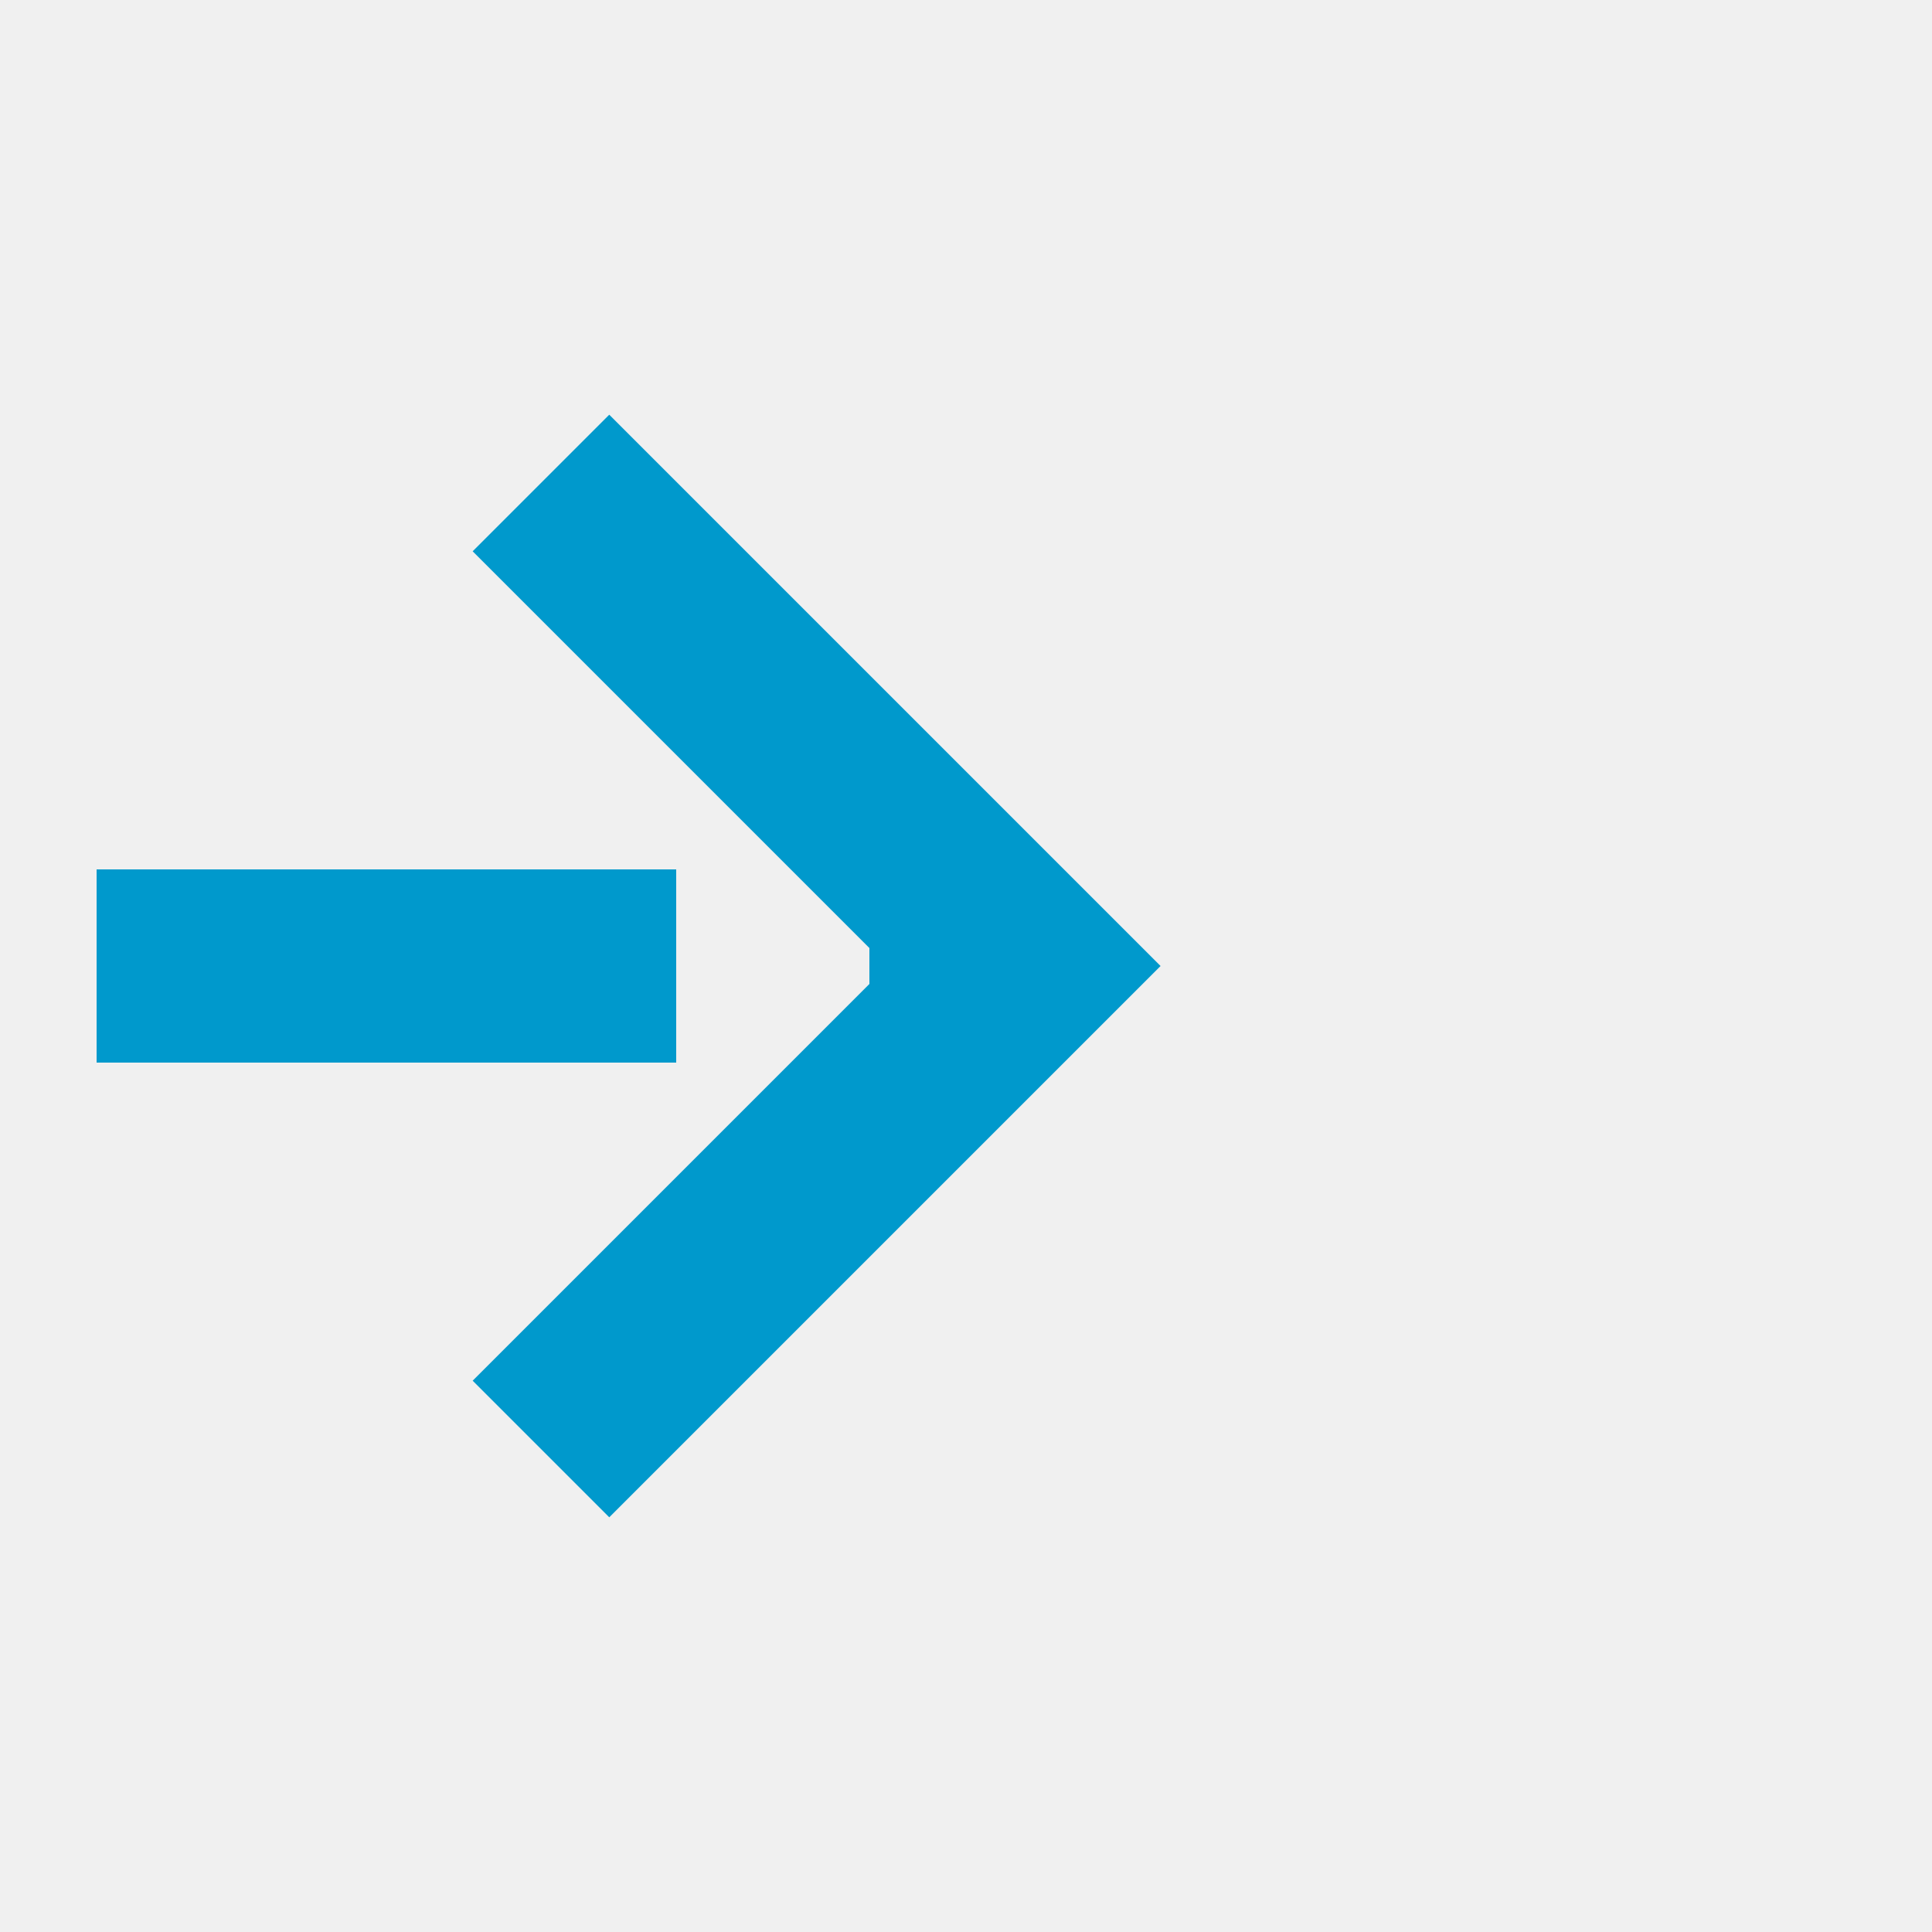
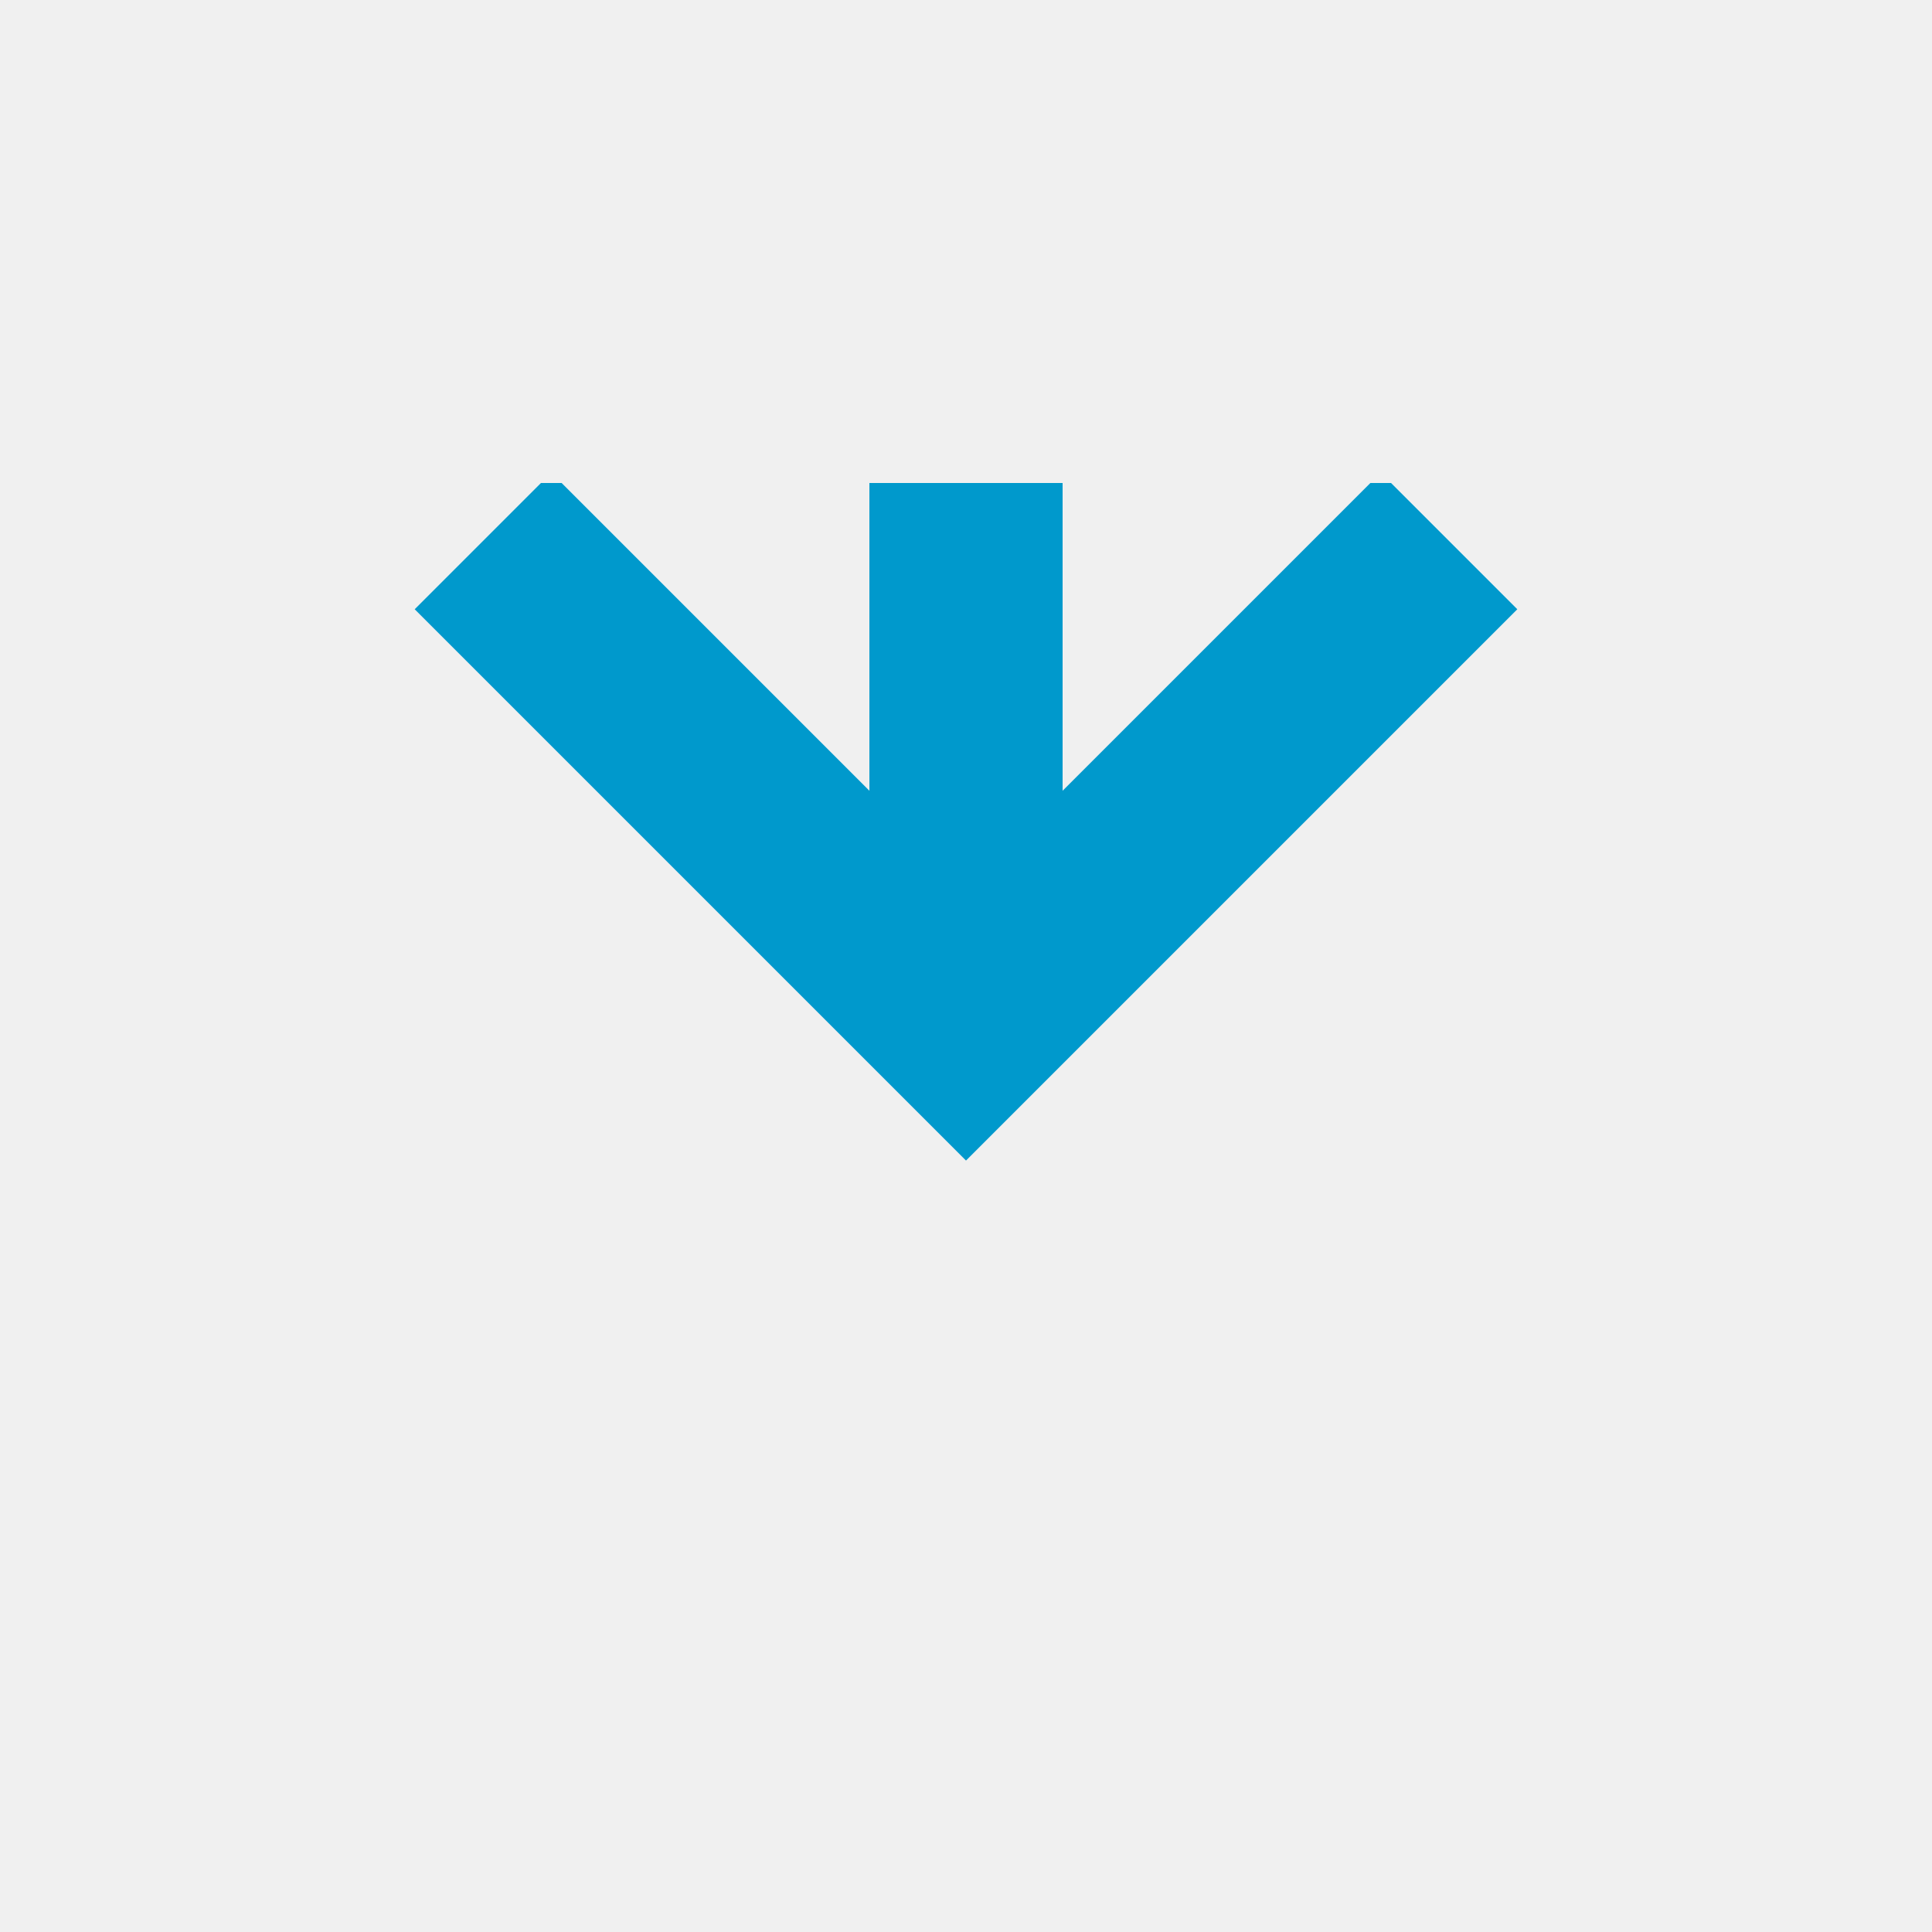
- <svg xmlns="http://www.w3.org/2000/svg" version="1.1" width="20px" height="20px" preserveAspectRatio="xMinYMid meet" viewBox="2031 1321  20 18">
+ <svg xmlns="http://www.w3.org/2000/svg" version="1.1" width="20px" height="20px" preserveAspectRatio="xMinYMid meet" viewBox="1930 305  20 18">
  <defs>
-     <mask fill="white" id="clip29">
-       <path d="M 2000 1316  L 2032 1316  L 2032 1344  L 2000 1344  Z M 1990 1316  L 2053 1316  L 2053 1344  L 1990 1344  Z " fill-rule="evenodd" />
+     <mask fill="white" id="clip16">
+       <path d="M 1924 281  L 1956 281  L 1956 309  L 1924 309  Z M 1924 274  L 1956 274  L 1956 326  L 1924 326  Z " fill-rule="evenodd" />
    </mask>
  </defs>
-   <path d="M 2000 1330  L 1990 1330  M 2032 1330  L 2041 1330  " stroke-width="2" stroke-dasharray="6,2" stroke="#0099cc" fill="none" />
-   <path d="M 2035.893 1325.707  L 2040.186 1330  L 2035.893 1334.293  L 2037.307 1335.707  L 2042.307 1330.707  L 2043.014 1330  L 2042.307 1329.293  L 2037.307 1324.293  L 2035.893 1325.707  Z " fill-rule="nonzero" fill="#0099cc" stroke="none" mask="url(#clip29)" />
+   <path d="M 1940 281  L 1940 274  M 1940 309  L 1940 314  " stroke-width="2" stroke-dasharray="6,2" stroke="#0099cc" fill="none" />
+   <path d="M 1944.293 308.893  L 1940 313.186  L 1935.707 308.893  L 1934.293 310.307  L 1939.293 315.307  L 1940 316.014  L 1940.707 315.307  L 1945.707 310.307  L 1944.293 308.893  Z " fill-rule="nonzero" fill="#0099cc" stroke="none" mask="url(#clip16)" />
</svg>
